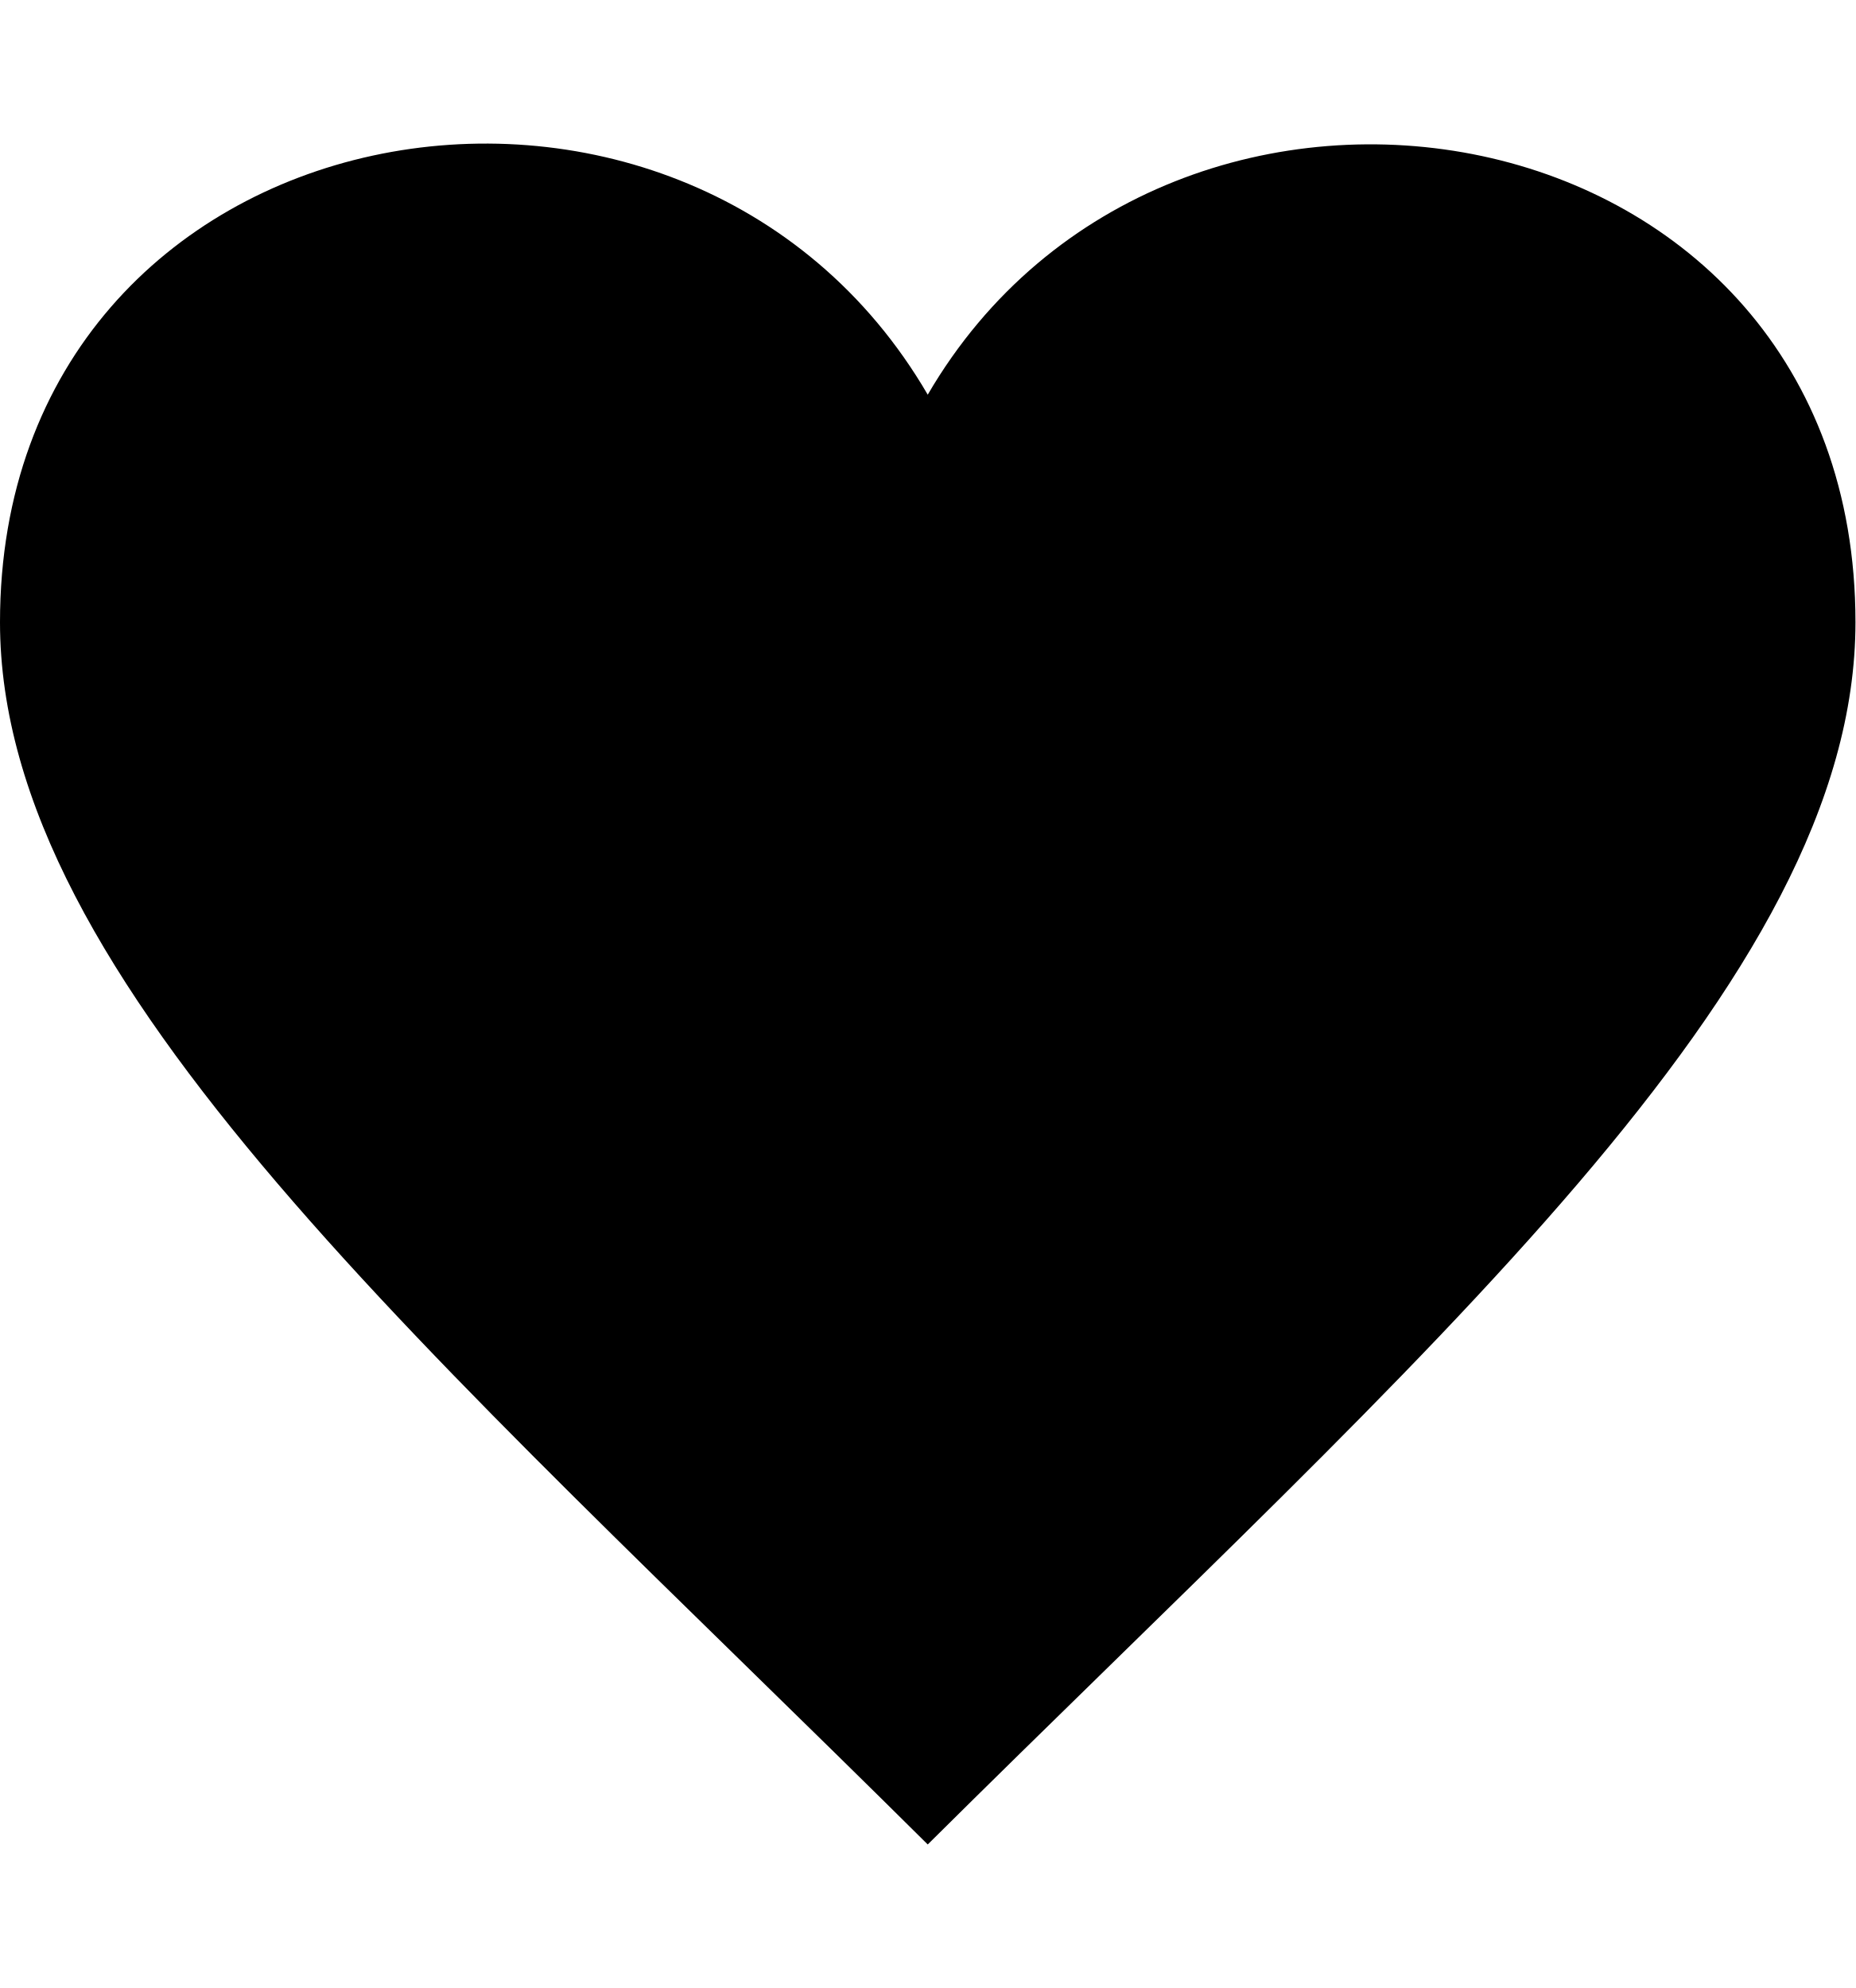
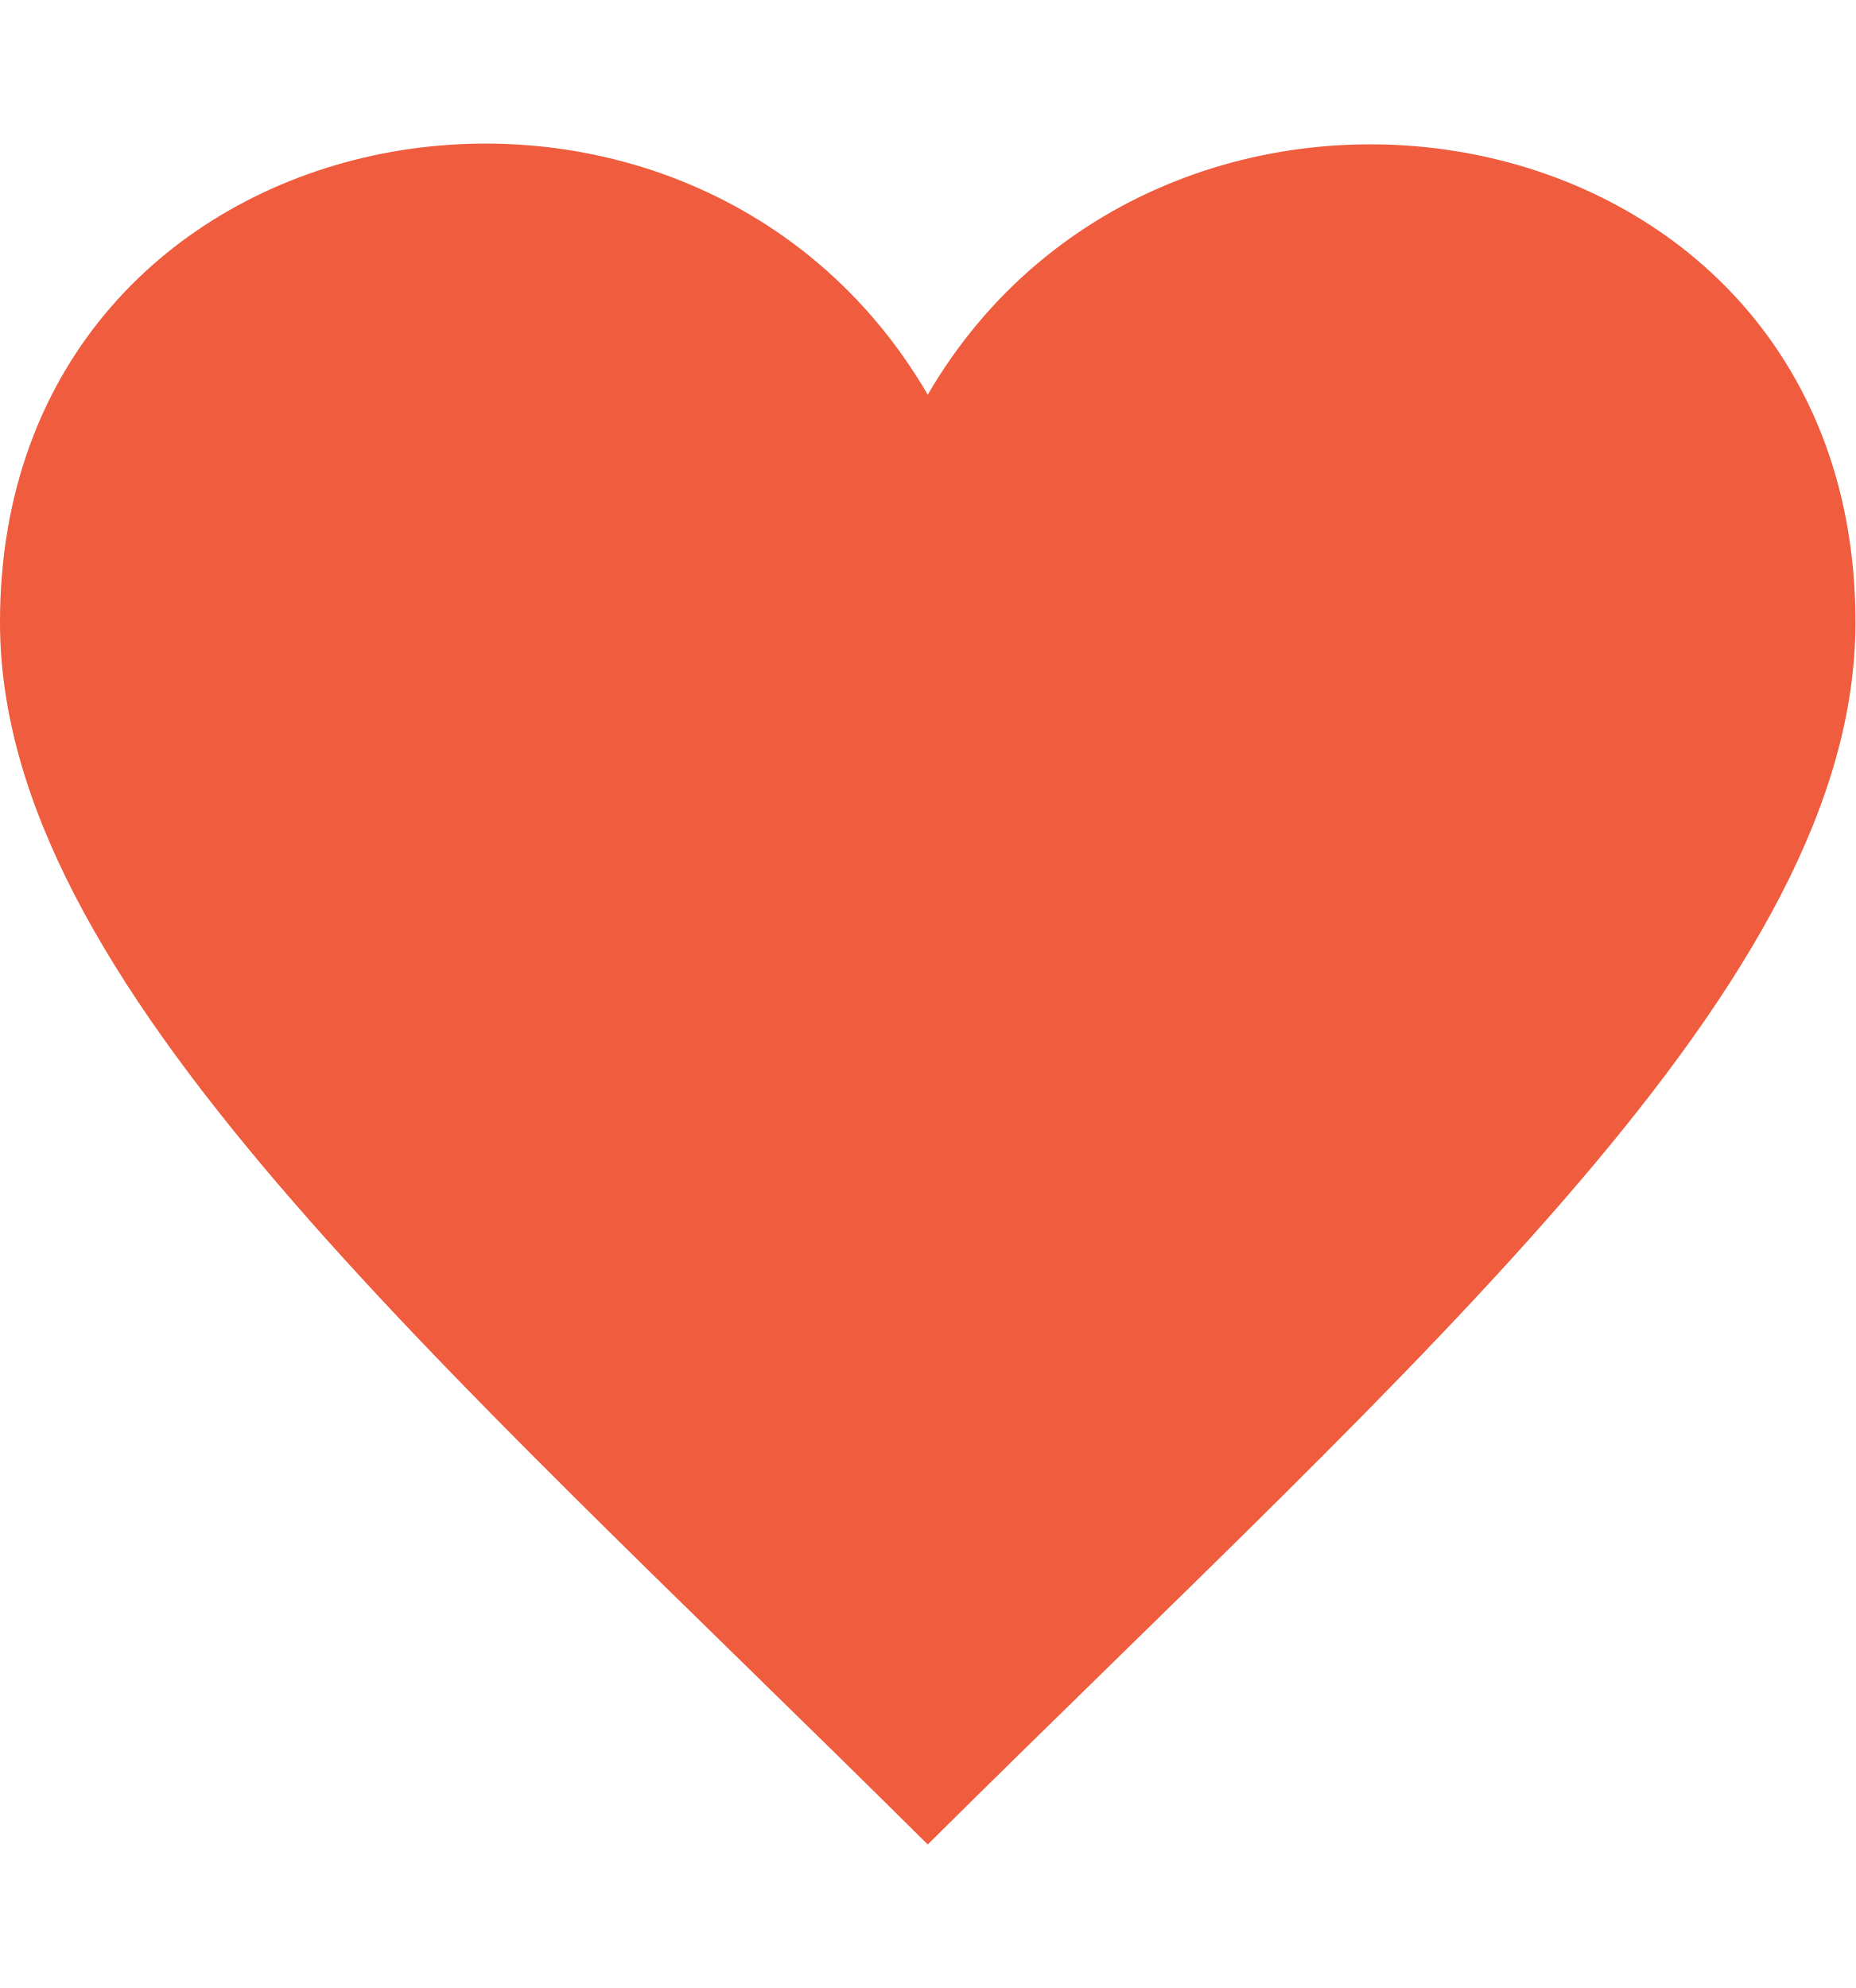
<svg xmlns="http://www.w3.org/2000/svg" width="14" height="15" viewBox="0 0 14 15" fill="none">
-   <path d="M7 2.978C5.164 -0.173 0 0.747 0 4.695C0 7.414 3.25 10.194 7 13.917C10.751 10.194 14 7.414 14 4.695C14 0.733 8.823 -0.15 7 2.978Z" fill="#000000" />
+   <path d="M7 2.978C5.164 -0.173 0 0.747 0 4.695C0 7.414 3.25 10.194 7 13.917C10.751 10.194 14 7.414 14 4.695C14 0.733 8.823 -0.15 7 2.978Z" fill="#f05c3e" />
</svg>
